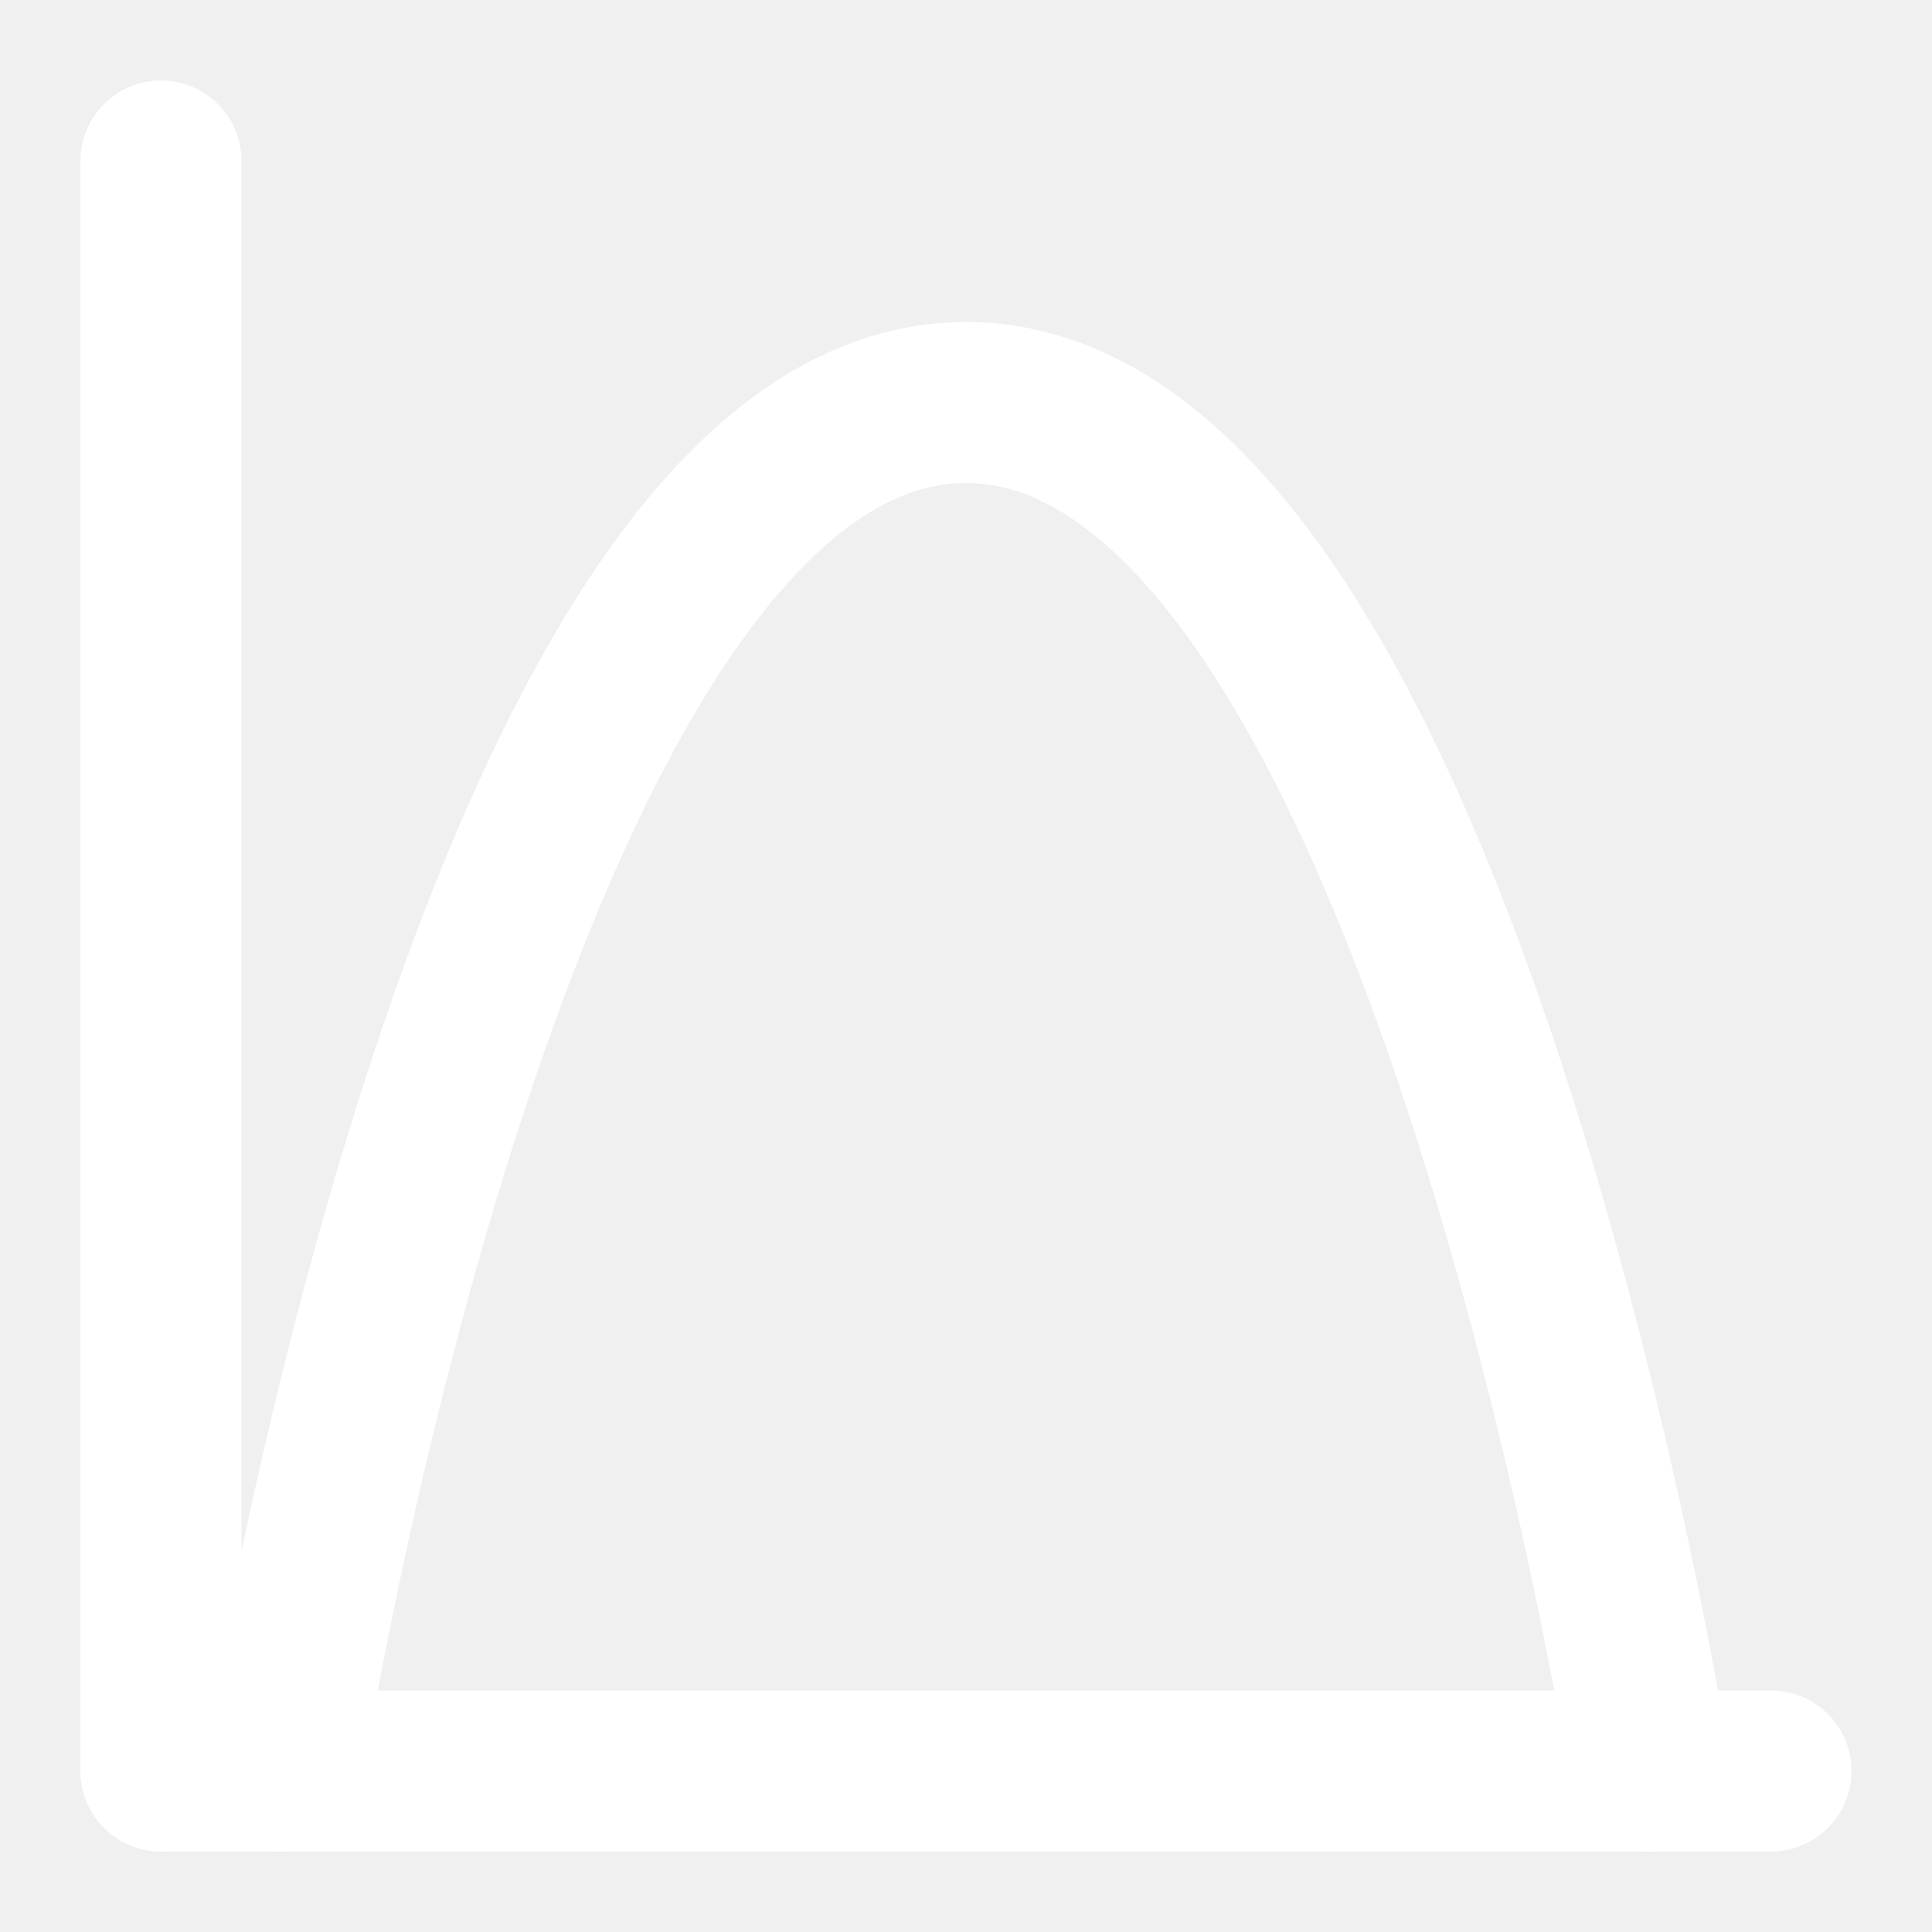
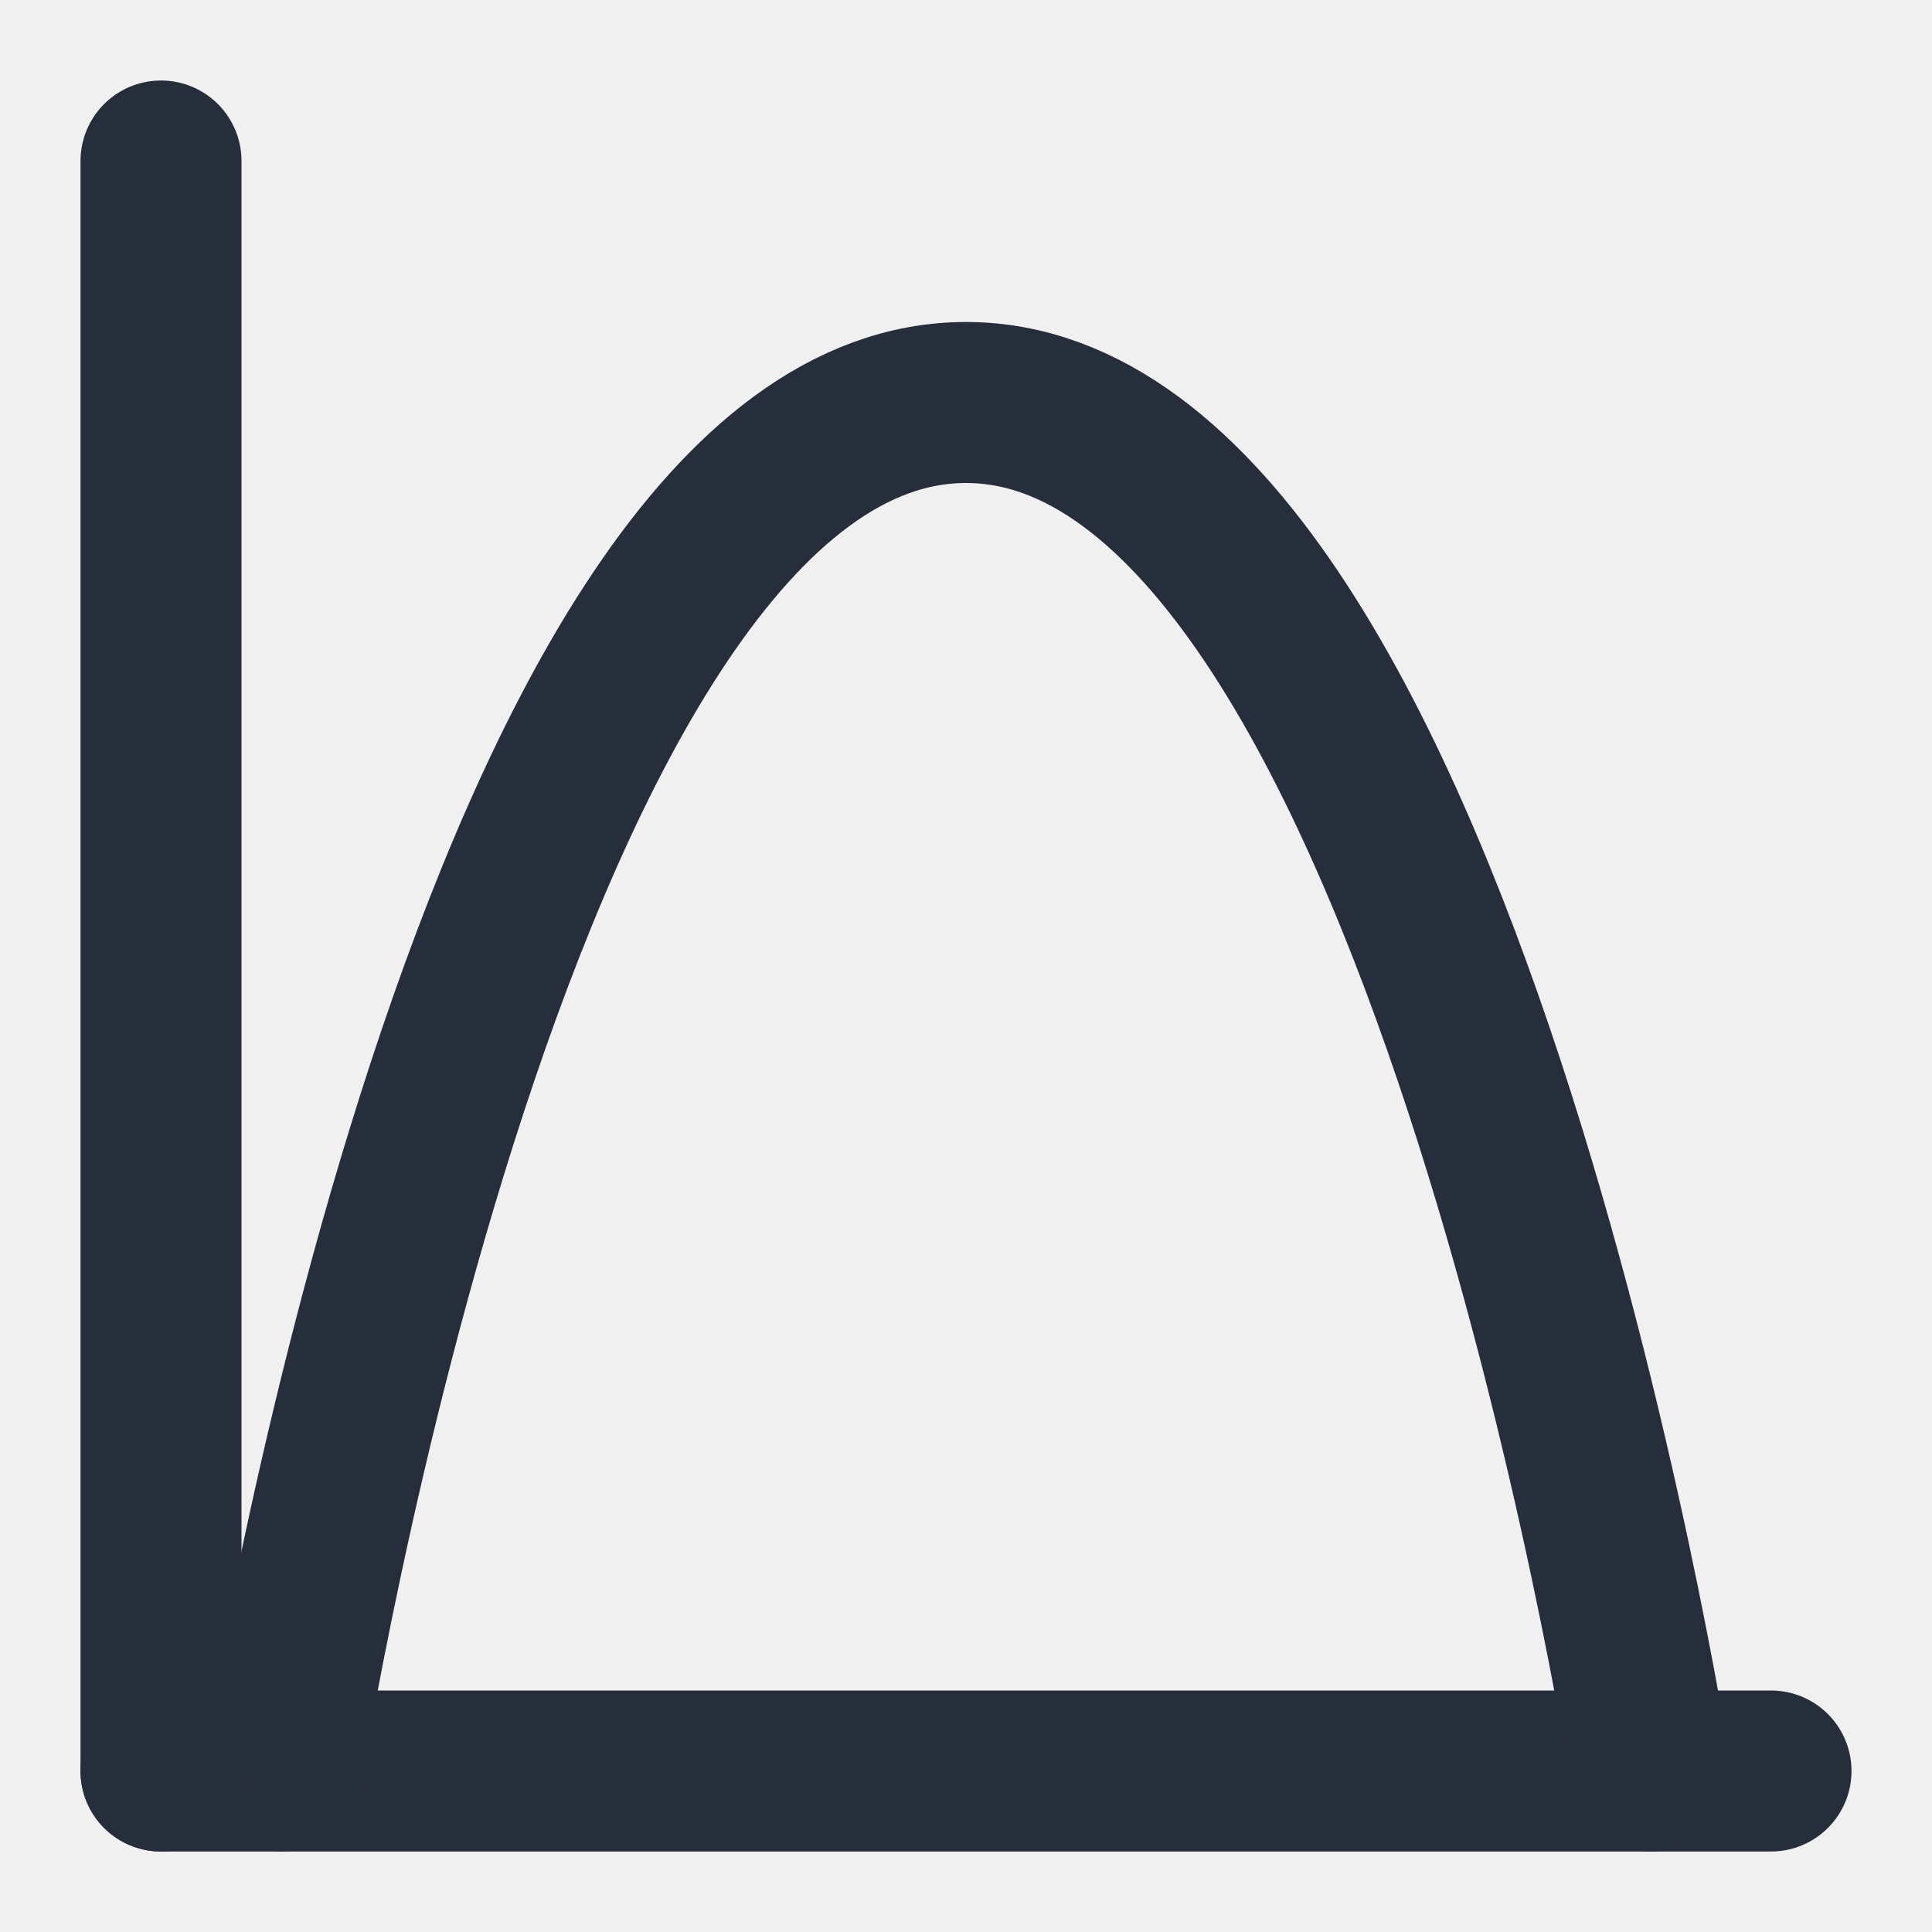
<svg xmlns="http://www.w3.org/2000/svg" width="24" height="24" viewBox="0 0 48 48" fill="none">
-   <path d="M4 44H44" stroke="#ffffff" stroke-width="4" stroke-linecap="round" />
-   <path d="M7 44C7 44 12.312 10 24 10C35.688 10 41 44 41 44" stroke="#ffffff" stroke-width="4" stroke-linecap="round" stroke-linejoin="round" />
-   <path d="M4 4V44" stroke="#ffffff" stroke-width="4" stroke-linecap="round" stroke-linejoin="round" />
+   <path d="M4 44H44" stroke="#272e3b" stroke-width="4" stroke-linecap="round" />
+   <path d="M7 44C7 44 12.312 10 24 10C35.688 10 41 44 41 44" stroke="#272e3b" stroke-width="4" stroke-linecap="round" stroke-linejoin="round" />
+   <path d="M4 4V44" stroke="#272e3b" stroke-width="4" stroke-linecap="round" stroke-linejoin="round" />
</svg>
